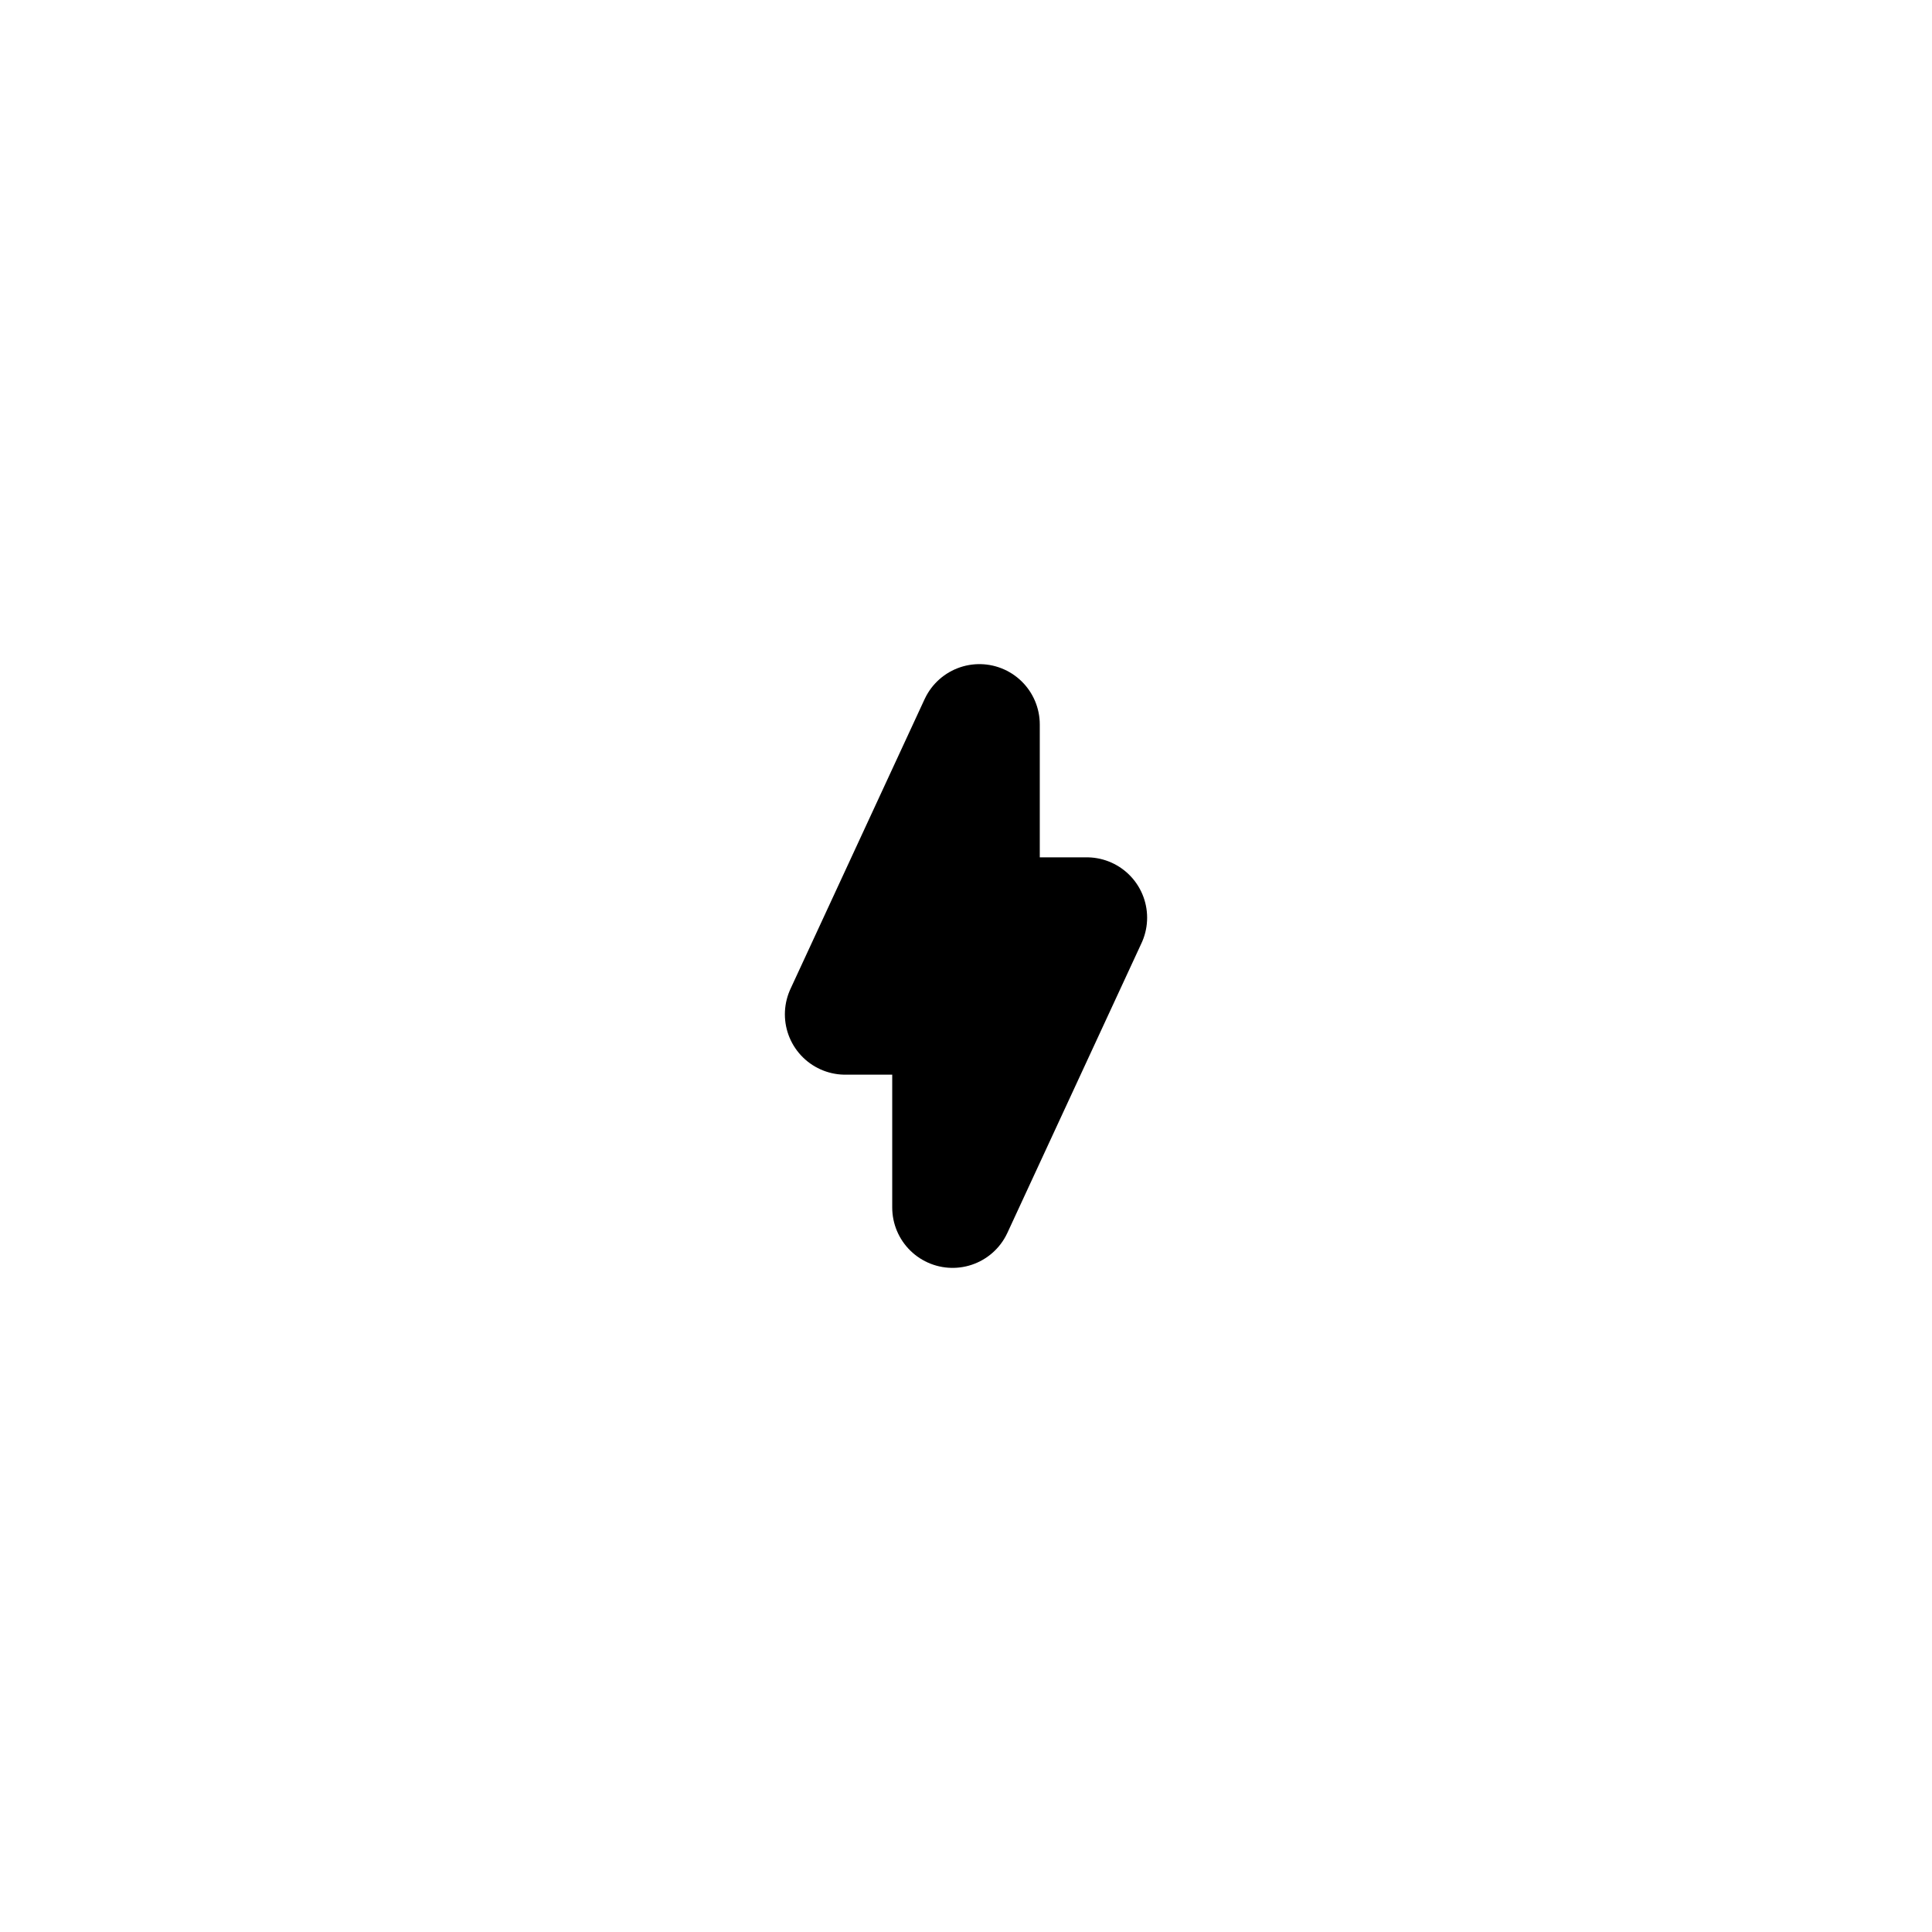
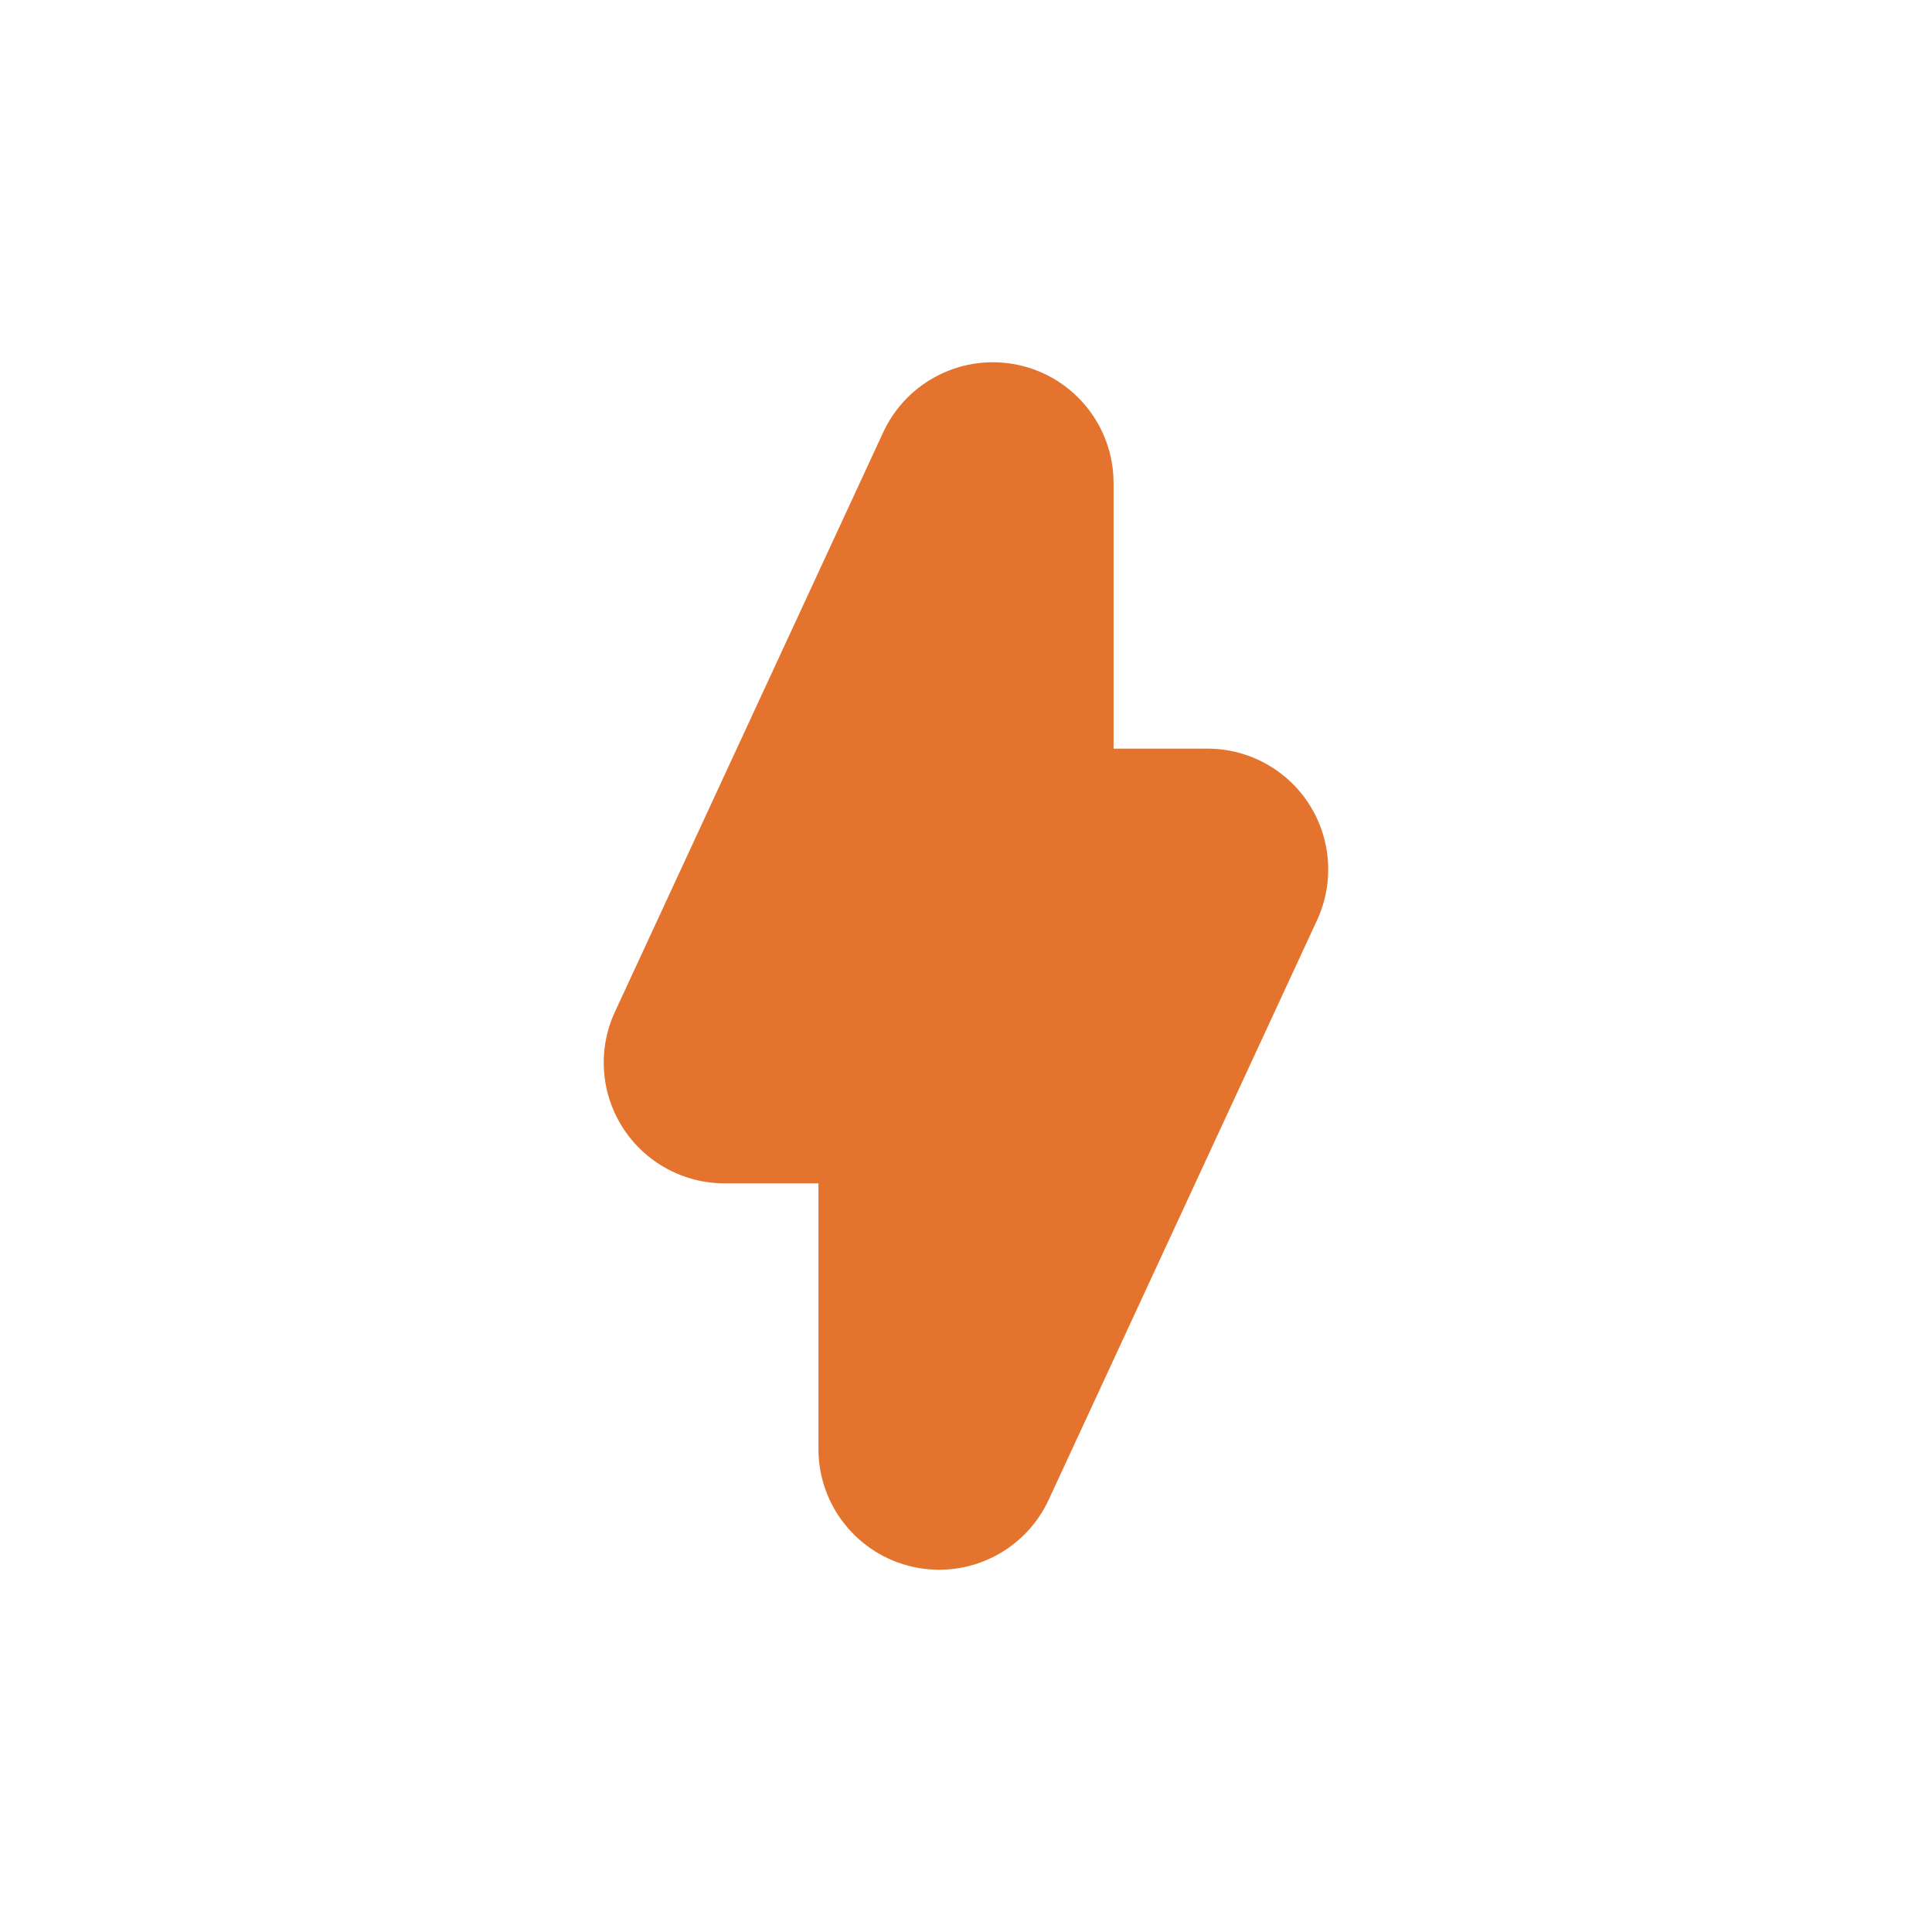
- <svg xmlns="http://www.w3.org/2000/svg" width="32" height="32" fill="none">
-   <path d="M14 16.8l2.222-4.8v3.2H18L15.778 20v-3.2H14z" stroke="#000" stroke-width="2" stroke-linecap="round" stroke-linejoin="round" />
+ <svg xmlns="http://www.w3.org/2000/svg" width="32" height="32" fill="none" viewBox="0 0 32 32">
+   <path fill-rule="evenodd" clip-rule="evenodd" d="M16.875 6.047C17.791 6.249 18.444 7.061 18.444 8L18.444 12.4H20C20.682 12.4 21.318 12.748 21.685 13.323C22.052 13.898 22.101 14.621 21.815 15.24L17.37 24.84C16.976 25.692 16.042 26.155 15.125 25.953C14.209 25.751 13.556 24.939 13.556 24V19.6H12C11.318 19.6 10.682 19.252 10.315 18.677C9.947 18.102 9.898 17.379 10.185 16.76L14.629 7.16C15.024 6.308 15.958 5.845 16.875 6.047Z" fill="#e4732d" />
</svg>
